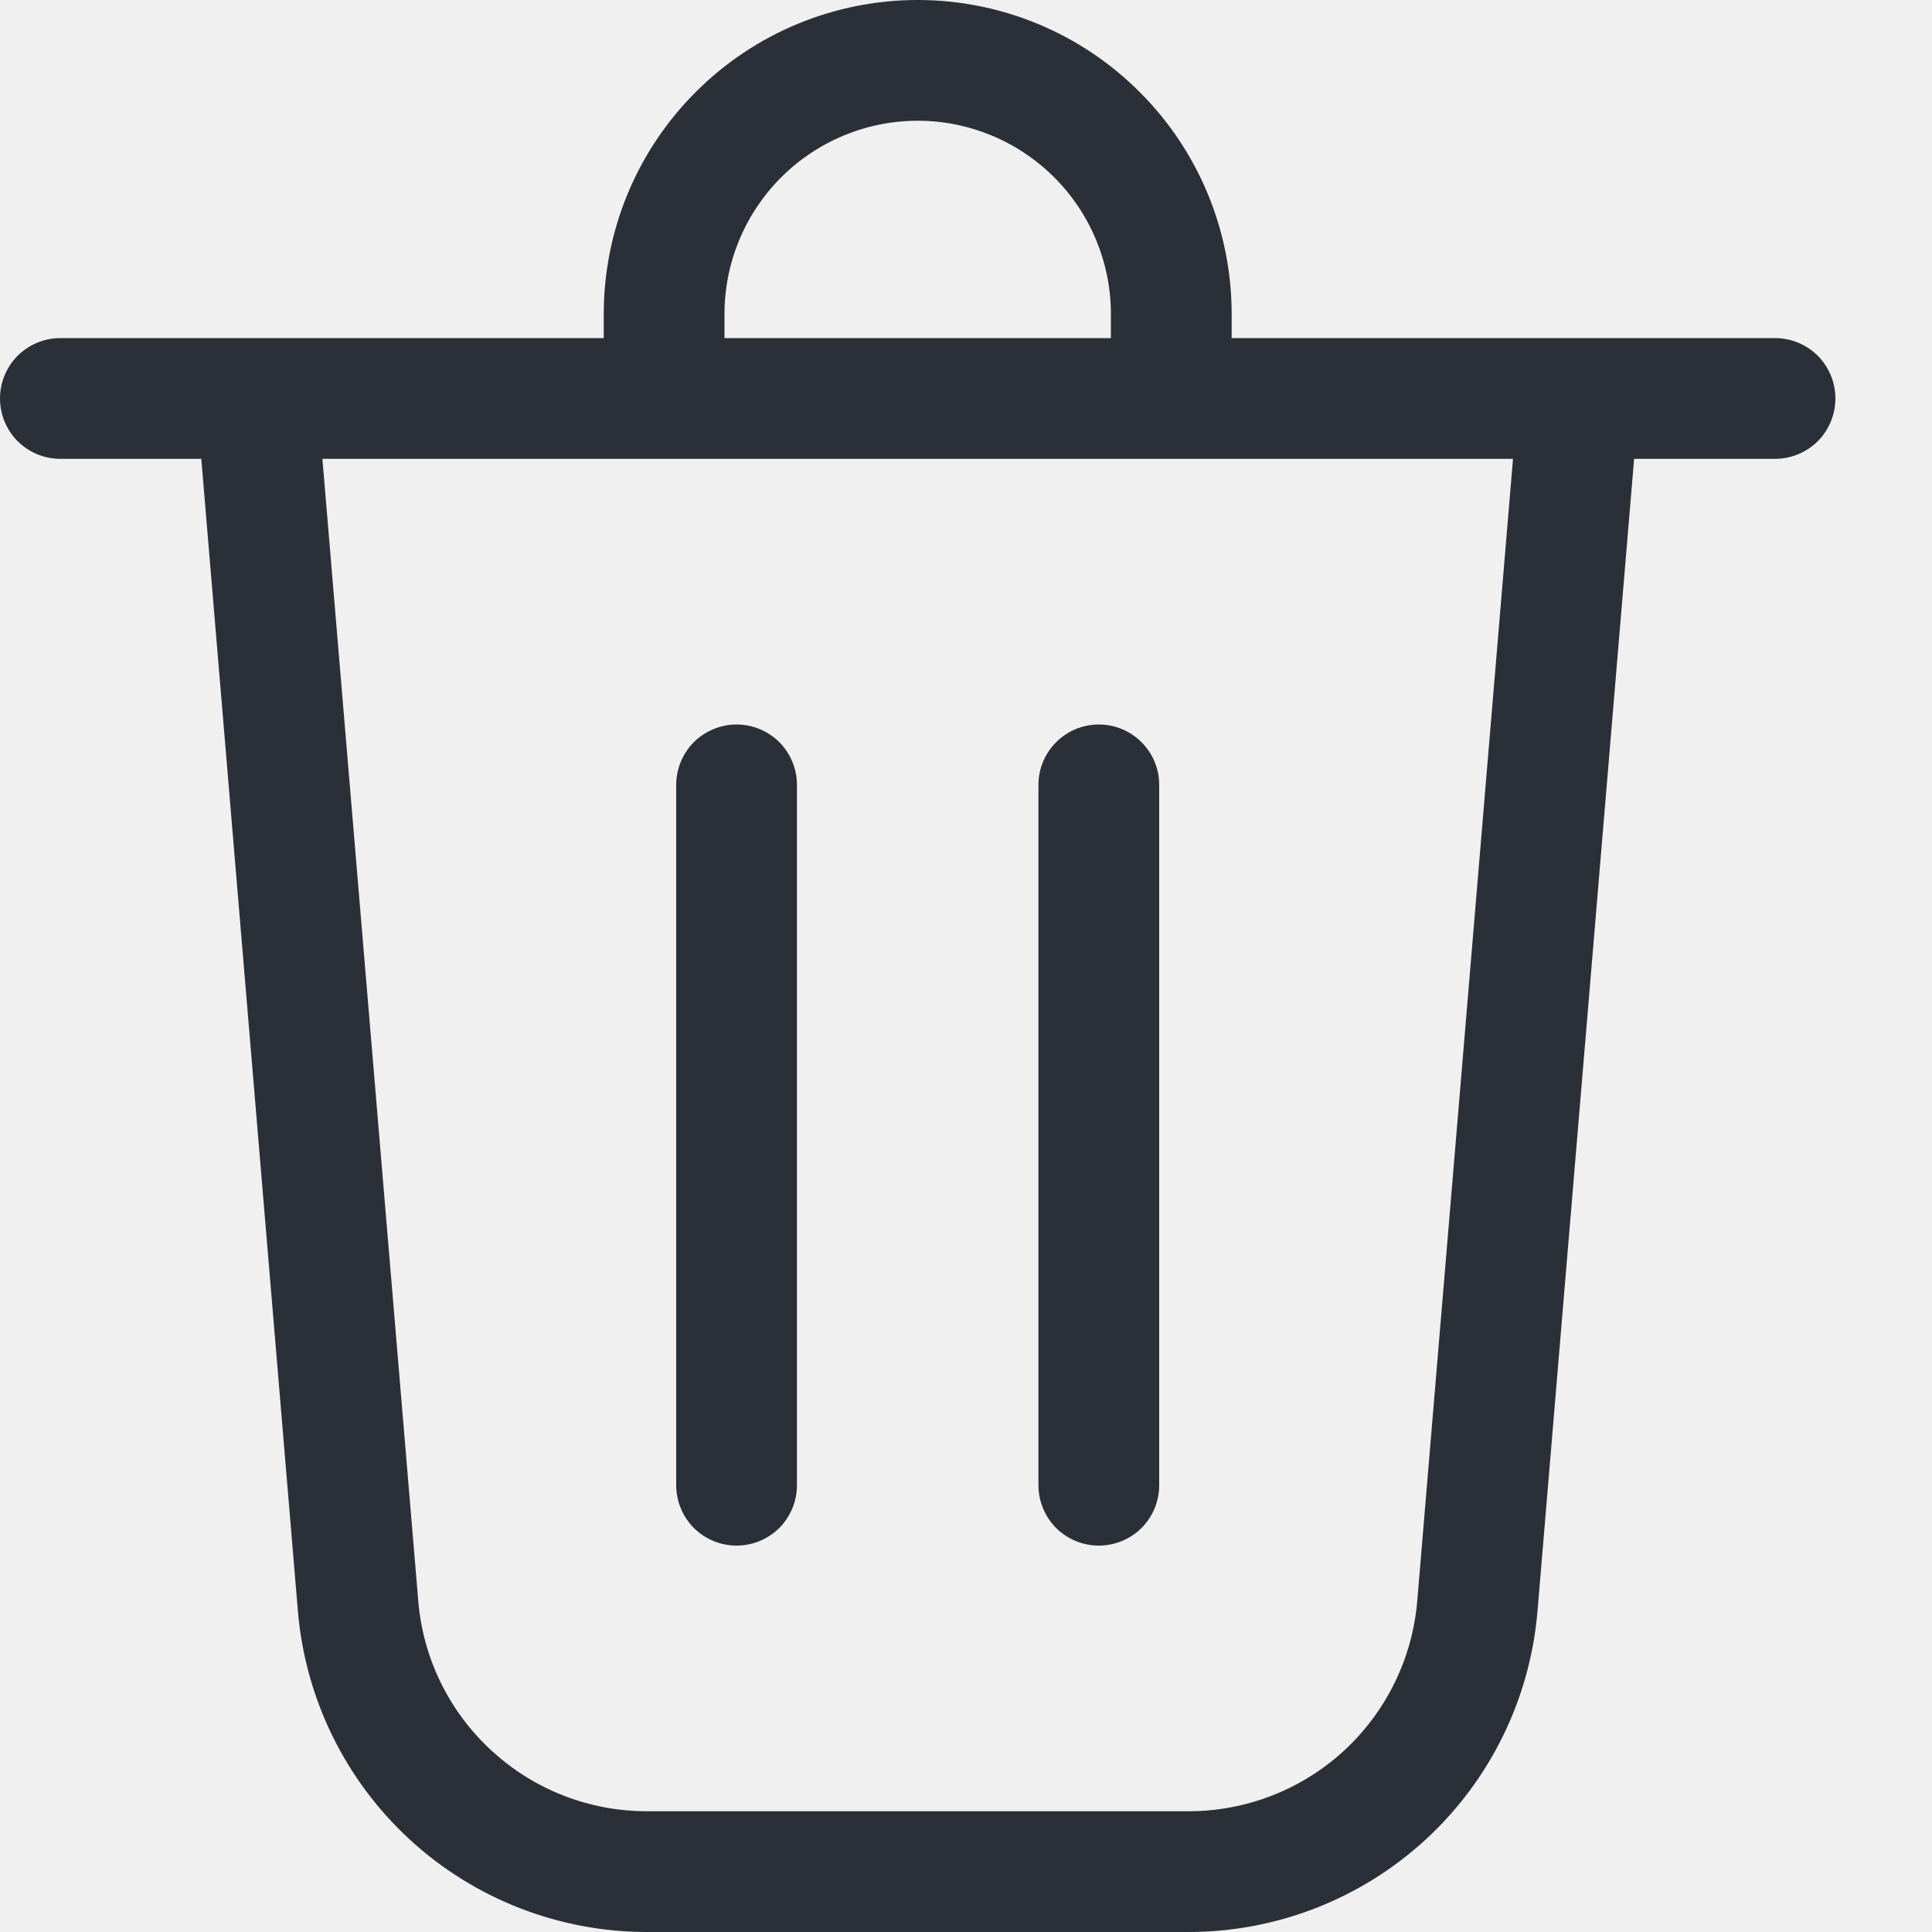
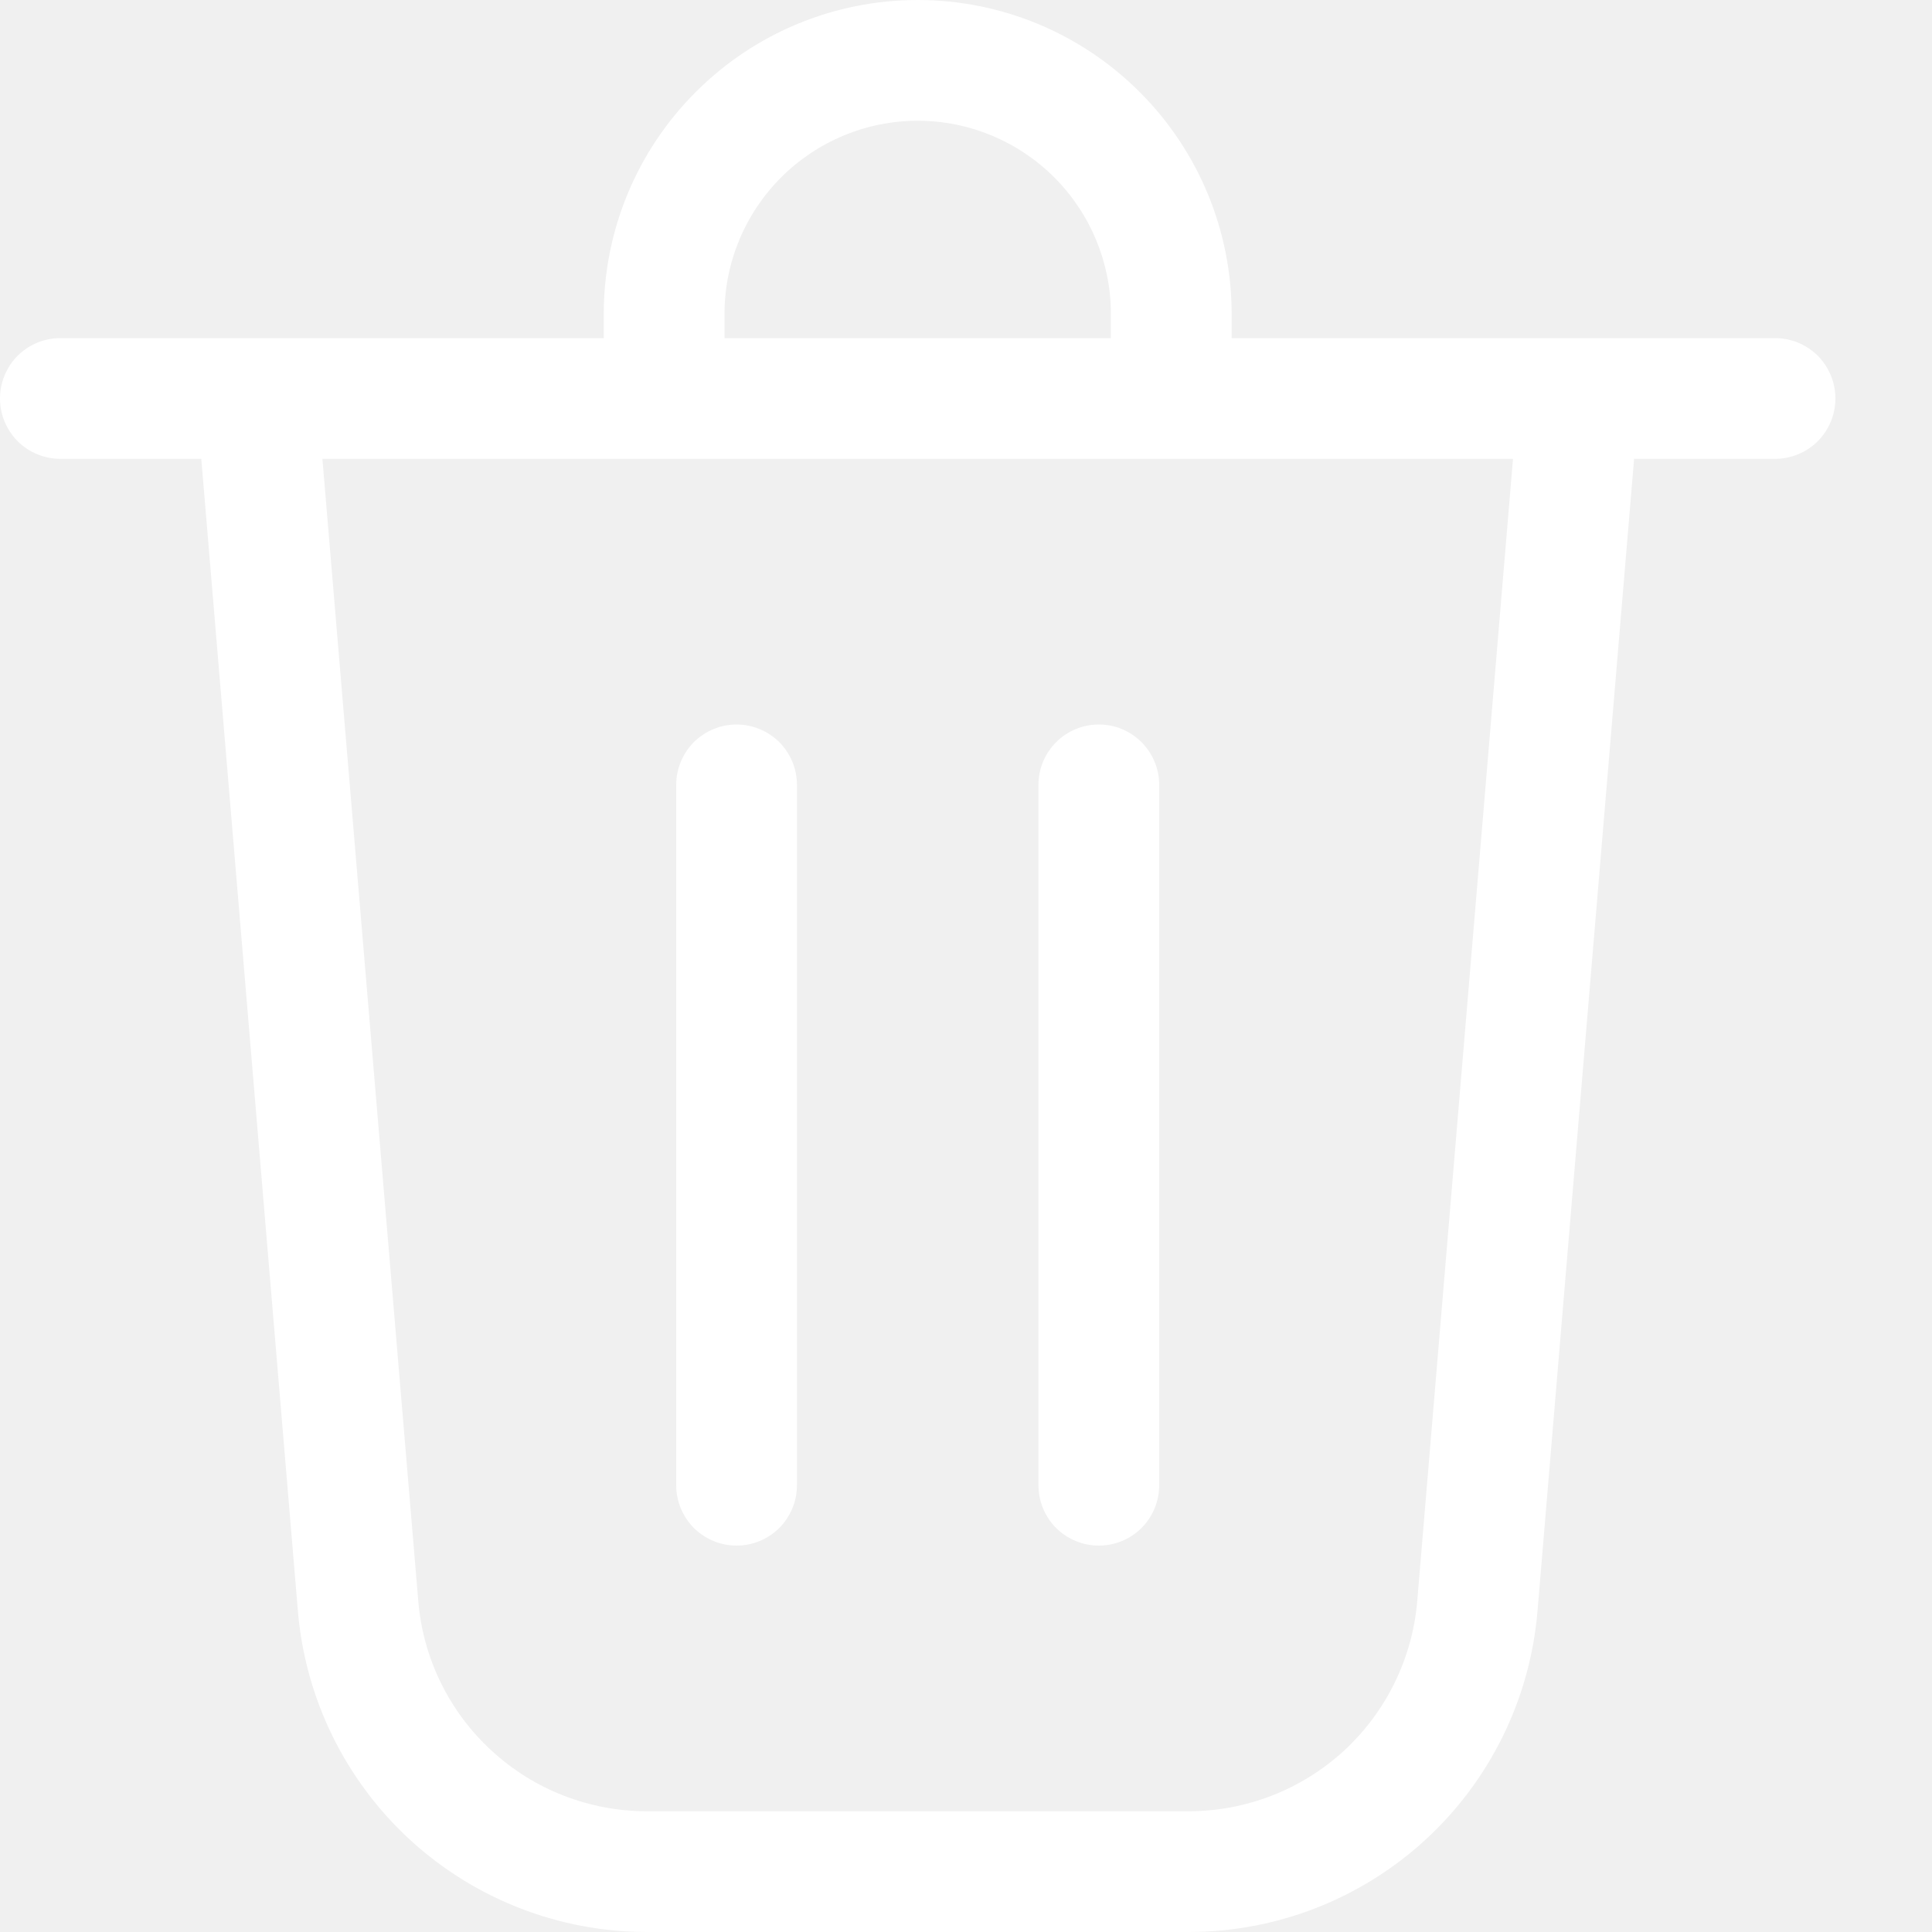
<svg xmlns="http://www.w3.org/2000/svg" width="16" height="16" viewBox="0 0 16 16" fill="none">
-   <path d="M6 2.6V2.8H9.2V2.6C9.2 2.176 9.031 1.769 8.731 1.469C8.431 1.169 8.024 1 7.6 1C7.176 1 6.769 1.169 6.469 1.469C6.169 1.769 6 2.176 6 2.6ZM5 2.8V2.6C5 1.91 5.274 1.249 5.762 0.762C6.249 0.274 6.91 0 7.6 0C8.29 0 8.951 0.274 9.438 0.762C9.926 1.249 10.2 1.91 10.2 2.6V2.8H14.7C14.833 2.8 14.96 2.853 15.054 2.946C15.147 3.04 15.2 3.167 15.2 3.3C15.2 3.433 15.147 3.56 15.054 3.654C14.96 3.747 14.833 3.8 14.7 3.8H13.533L12.733 13.342C12.672 14.067 12.342 14.742 11.806 15.235C11.271 15.727 10.57 16 9.843 16H5.357C4.63 16 3.929 15.727 3.394 15.235C2.859 14.742 2.528 14.067 2.467 13.342L1.667 3.8H0.5C0.367 3.8 0.24 3.747 0.146 3.654C0.053 3.56 0 3.433 0 3.3C0 3.167 0.053 3.04 0.146 2.946C0.24 2.853 0.367 2.8 0.5 2.8H5ZM3.464 13.259C3.503 13.733 3.72 14.176 4.071 14.498C4.421 14.821 4.88 15 5.357 15H9.843C10.32 15 10.779 14.821 11.13 14.499C11.48 14.176 11.697 13.734 11.737 13.259L12.53 3.8H2.67L3.464 13.259ZM6.6 6.5C6.6 6.434 6.587 6.369 6.562 6.309C6.537 6.248 6.5 6.193 6.454 6.146C6.407 6.1 6.352 6.063 6.291 6.038C6.231 6.013 6.166 6 6.1 6C6.034 6 5.969 6.013 5.909 6.038C5.848 6.063 5.793 6.1 5.746 6.146C5.7 6.193 5.663 6.248 5.638 6.309C5.613 6.369 5.6 6.434 5.6 6.5V12.3C5.6 12.366 5.613 12.431 5.638 12.491C5.663 12.552 5.7 12.607 5.746 12.654C5.793 12.7 5.848 12.737 5.909 12.762C5.969 12.787 6.034 12.8 6.1 12.8C6.166 12.8 6.231 12.787 6.291 12.762C6.352 12.737 6.407 12.7 6.454 12.654C6.5 12.607 6.537 12.552 6.562 12.491C6.587 12.431 6.6 12.366 6.6 12.3V6.5ZM9.1 6C9.376 6 9.6 6.224 9.6 6.5V12.3C9.6 12.433 9.547 12.56 9.454 12.654C9.36 12.747 9.233 12.8 9.1 12.8C8.967 12.8 8.84 12.747 8.746 12.654C8.653 12.56 8.6 12.433 8.6 12.3V6.5C8.6 6.224 8.824 6 9.1 6Z" fill="#2B2F38" />
+   <path d="M6 2.6V2.8H9.2V2.6C9.2 2.176 9.031 1.769 8.731 1.469C8.431 1.169 8.024 1 7.6 1C7.176 1 6.769 1.169 6.469 1.469C6.169 1.769 6 2.176 6 2.6ZM5 2.8V2.6C5 1.91 5.274 1.249 5.762 0.762C6.249 0.274 6.91 0 7.6 0C8.29 0 8.951 0.274 9.438 0.762C9.926 1.249 10.2 1.91 10.2 2.6V2.8H14.7C14.833 2.8 14.96 2.853 15.054 2.946C15.147 3.04 15.2 3.167 15.2 3.3C15.2 3.433 15.147 3.56 15.054 3.654C14.96 3.747 14.833 3.8 14.7 3.8H13.533L12.733 13.342C12.672 14.067 12.342 14.742 11.806 15.235C11.271 15.727 10.57 16 9.843 16H5.357C4.63 16 3.929 15.727 3.394 15.235C2.859 14.742 2.528 14.067 2.467 13.342L1.667 3.8H0.5C0.367 3.8 0.24 3.747 0.146 3.654C0.053 3.56 0 3.433 0 3.3C0 3.167 0.053 3.04 0.146 2.946C0.24 2.853 0.367 2.8 0.5 2.8H5ZM3.464 13.259C3.503 13.733 3.72 14.176 4.071 14.498C4.421 14.821 4.88 15 5.357 15H9.843C10.32 15 10.779 14.821 11.13 14.499C11.48 14.176 11.697 13.734 11.737 13.259L12.53 3.8H2.67L3.464 13.259ZM6.6 6.5C6.6 6.434 6.587 6.369 6.562 6.309C6.537 6.248 6.5 6.193 6.454 6.146C6.407 6.1 6.352 6.063 6.291 6.038C6.231 6.013 6.166 6 6.1 6C6.034 6 5.969 6.013 5.909 6.038C5.848 6.063 5.793 6.1 5.746 6.146C5.7 6.193 5.663 6.248 5.638 6.309C5.613 6.369 5.6 6.434 5.6 6.5V12.3C5.6 12.366 5.613 12.431 5.638 12.491C5.663 12.552 5.7 12.607 5.746 12.654C5.793 12.7 5.848 12.737 5.909 12.762C5.969 12.787 6.034 12.8 6.1 12.8C6.166 12.8 6.231 12.787 6.291 12.762C6.352 12.737 6.407 12.7 6.454 12.654C6.5 12.607 6.537 12.552 6.562 12.491C6.587 12.431 6.6 12.366 6.6 12.3V6.5ZM9.1 6C9.376 6 9.6 6.224 9.6 6.5V12.3C9.6 12.433 9.547 12.56 9.454 12.654C9.36 12.747 9.233 12.8 9.1 12.8C8.967 12.8 8.84 12.747 8.746 12.654C8.653 12.56 8.6 12.433 8.6 12.3V6.5C8.6 6.224 8.824 6 9.1 6Z" fill="#fff" />
</svg>
